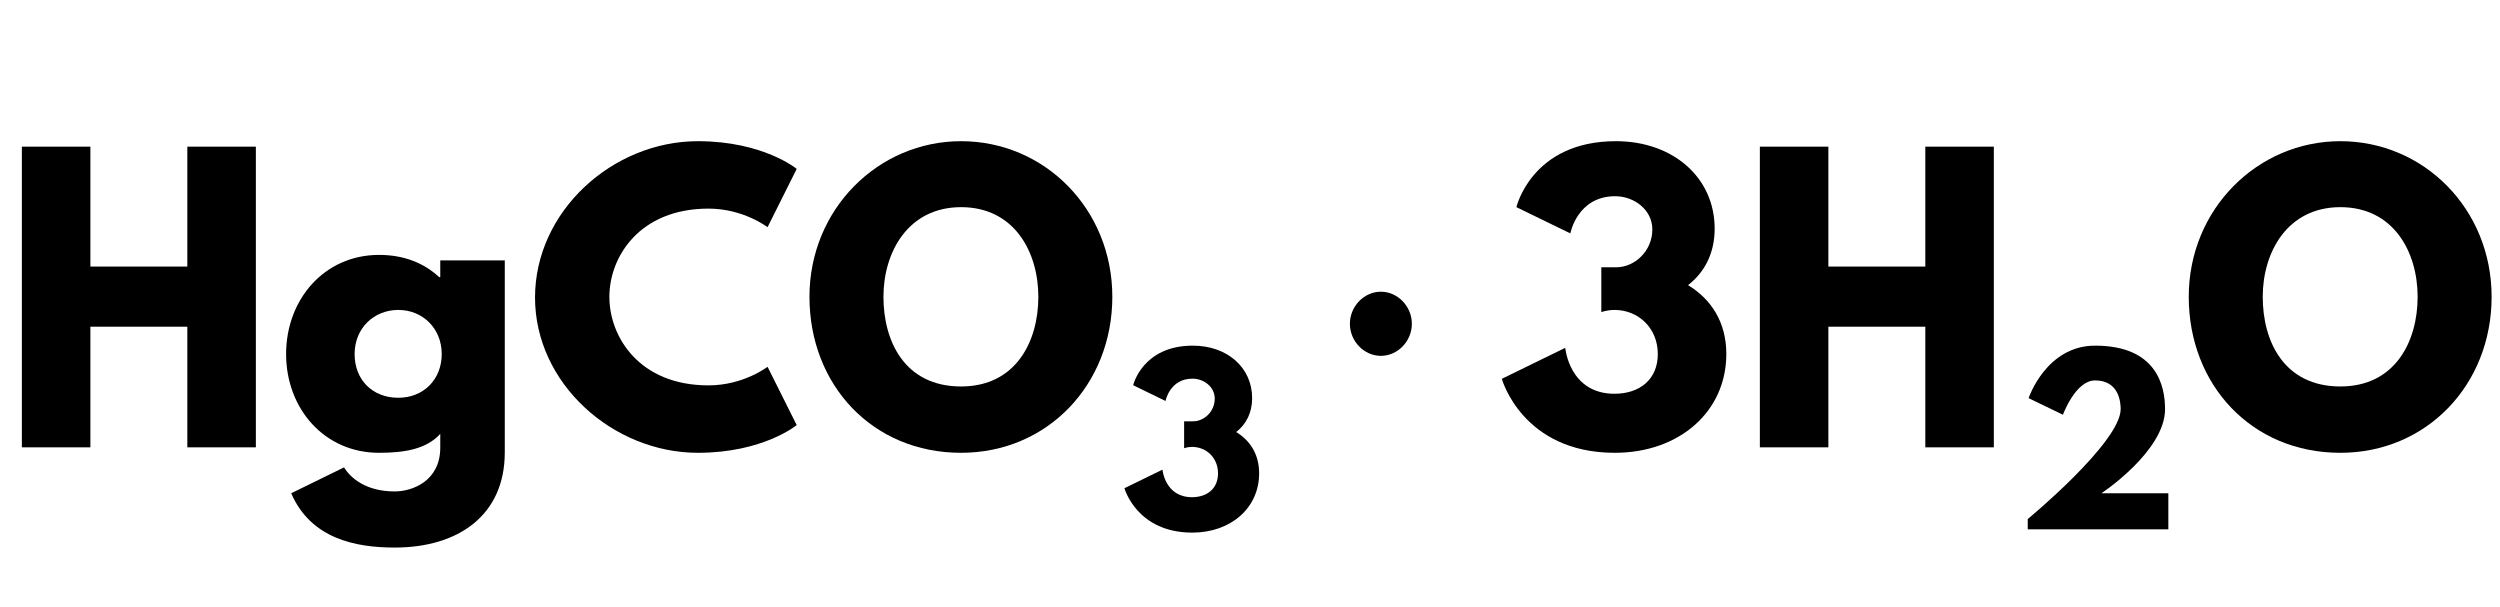
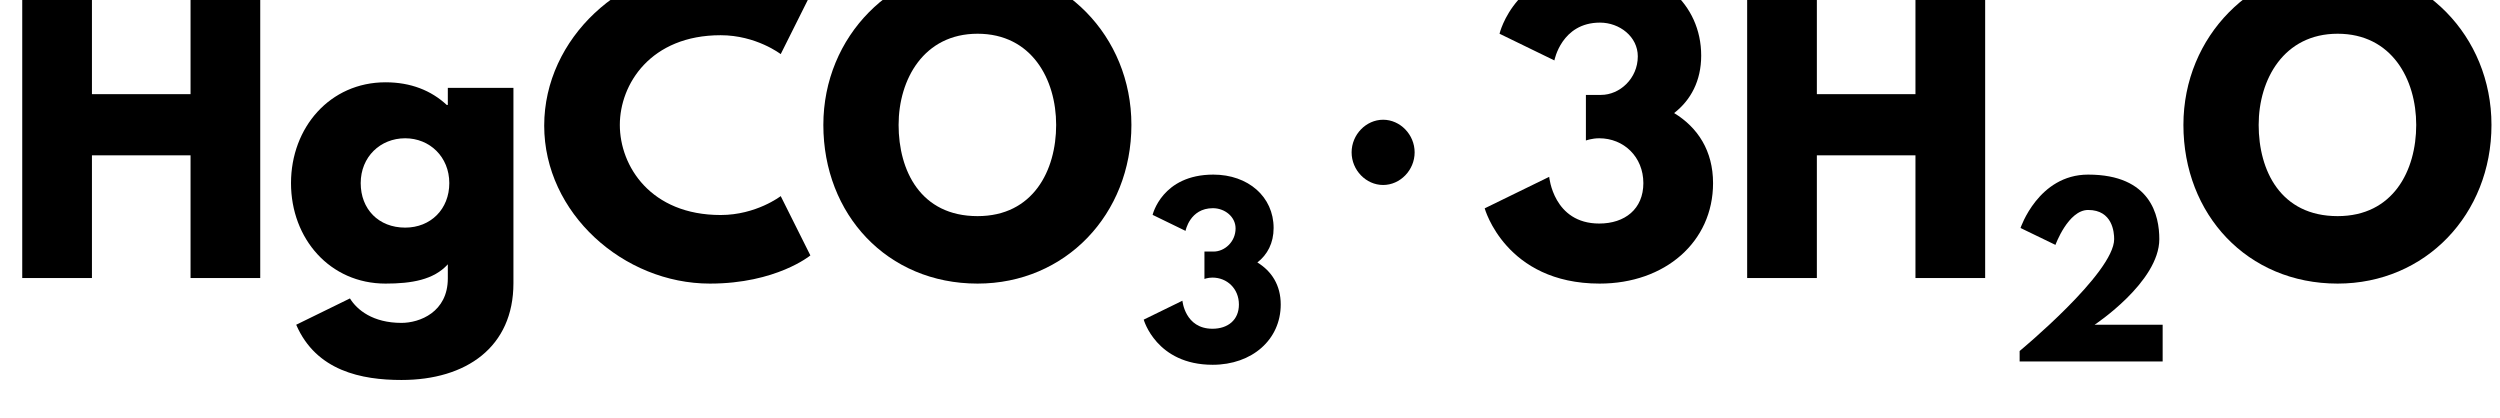
- <svg xmlns="http://www.w3.org/2000/svg" xmlns:xlink="http://www.w3.org/1999/xlink" viewBox="0 0 173.835 42.144" version="1.1" baseProfile="full">
+ <svg xmlns="http://www.w3.org/2000/svg" xmlns:xlink="http://www.w3.org/1999/xlink" viewBox="0 0 269.752 45" version="1.1" baseProfile="full">
  <defs>
    <path id="HussarBoldWeb-H" d="M248 331v-331h-188v825h188v-329h266v329h188v-825h-188v331h-266z" />
    <path id="HussarBoldWeb-g" d="M37 -126l145 71c19 -31 62 -66 139 -66c49 0 125 29 125 120v38c-38 -42 -98 -52 -168 -52c-150 0 -255 121 -255 271s105 272 255 272c68 0 123 -22 165 -61h3v46h177v-527c0 -172 -127 -261 -302 -261c-107 0 -230 24 -284 149zM211 256c0 -70 48 -120 120 -120  c69 0 119 50 119 120c0 71 -53 121 -119 121c-67 0 -120 -50 -120 -121z" />
    <path id="HussarBoldWeb-C" d="M499 170c96 0 162 51 162 51l80 -160s-92 -76 -271 -76c-233 0 -447 190 -447 426c0 237 213 429 447 429c179 0 271 -76 271 -76l-80 -160s-66 51 -162 51c-189 0 -272 -132 -272 -242c0 -111 83 -243 272 -243z" />
    <path id="HussarBoldWeb-O" d="M23 413c0 241 189 427 416 427c229 0 415 -186 415 -427s-178 -428 -415 -428c-244 0 -416 187 -416 428zM226 413c0 -123 59 -246 213 -246c150 0 212 123 212 246s-66 246 -212 246c-145 0 -213 -123 -213 -246z" />
    <path id="HussarBoldWeb-three" d="M205 587l-148 72s42 181 273 181c157 0 271 -100 271 -240c0 -68 -28 -120 -73 -155c64 -39 105 -102 105 -189c0 -158 -129 -271 -306 -271c-254 0 -310 203 -310 203l174 85s11 -126 135 -126c69 0 119 39 119 109c0 71 -53 121 -119 121c-20 0 -36 -6 -36 -6v123h41  c50 0 99 44 99 104c0 53 -49 91 -102 91c-104 0 -123 -102 -123 -102z" />
    <path id="HussarBoldWeb-two" d="M363 681c-90 0 -147 -157 -147 -157l-157 76s80 240 304 240c283 0 320 -186 320 -290c0 -193 -291 -385 -291 -385h306v-165h-643v47s425 351 425 503c0 30 -7 131 -117 131z" />
    <path id="HussarBoldWeb-periodcentered" d="M72 339c0 48 39 88 85 88s85 -40 85 -88s-39 -88 -85 -88s-85 40 -85 88z" />
  </defs>
-   <use xlink:href="#HussarBoldWeb-H" transform="matrix(0.02534228 0 0 -0.02534228 0 31.10486)" fill="black" />
-   <use xlink:href="#HussarBoldWeb-g" transform="matrix(0.02534228 0 0 -0.02534228 19.31082 31.10486)" fill="black" />
-   <use xlink:href="#HussarBoldWeb-C" transform="matrix(0.02534228 0 0 -0.02534228 36.61959 31.10486)" fill="black" />
-   <use xlink:href="#HussarBoldWeb-O" transform="matrix(0.02534228 0 0 -0.02534228 55.70233 31.10486)" fill="black" />
-   <use xlink:href="#HussarBoldWeb-three" transform="matrix(0.01520537 0 0 -0.01520537 77.92751 36.80687)" fill="black" />
-   <use xlink:href="#HussarBoldWeb-H" transform="matrix(0.02534228 0 0 -0.02534228 120.8492 31.10486)" fill="black" />
-   <use xlink:href="#HussarBoldWeb-two" transform="matrix(0.01520537 0 0 -0.01520537 140.16 36.80687)" fill="black" />
-   <use xlink:href="#HussarBoldWeb-O" transform="matrix(0.02534228 0 0 -0.02534228 151.6096 31.10486)" fill="black" />
-   <use xlink:href="#HussarBoldWeb-periodcentered" transform="matrix(0.02534228 0 0 -0.02534228 92.03908 31.10486)" fill="black" />
-   <use xlink:href="#HussarBoldWeb-three" transform="matrix(0.02534228 0 0 -0.02534228 103.9966 31.10486)" fill="black" />
+   <use xlink:href="#HussarBoldWeb-H" transform="matrix(0.04 0 0 -0.04 0 30)" fill="black" />
+   <use xlink:href="#HussarBoldWeb-g" transform="matrix(0.04 0 0 -0.04 30.48 30)" fill="black" />
+   <use xlink:href="#HussarBoldWeb-C" transform="matrix(0.04 0 0 -0.04 57.8 30)" fill="black" />
+   <use xlink:href="#HussarBoldWeb-O" transform="matrix(0.04 0 0 -0.04 87.92 30)" fill="black" />
+   <use xlink:href="#HussarBoldWeb-three" transform="matrix(0.024 0 0 -0.024 123 39)" fill="black" />
+   <use xlink:href="#HussarBoldWeb-H" transform="matrix(0.04 0 0 -0.04 186.12 30)" fill="black" />
+   <use xlink:href="#HussarBoldWeb-two" transform="matrix(0.024 0 0 -0.024 216.6 39)" fill="black" />
+   <use xlink:href="#HussarBoldWeb-O" transform="matrix(0.04 0 0 -0.04 234.672 30)" fill="black" />
+   <use xlink:href="#HussarBoldWeb-periodcentered" transform="matrix(0.04 0 0 -0.04 142.96 30)" fill="black" />
+   <use xlink:href="#HussarBoldWeb-three" transform="matrix(0.04 0 0 -0.04 159.52 30)" fill="black" />
</svg>
